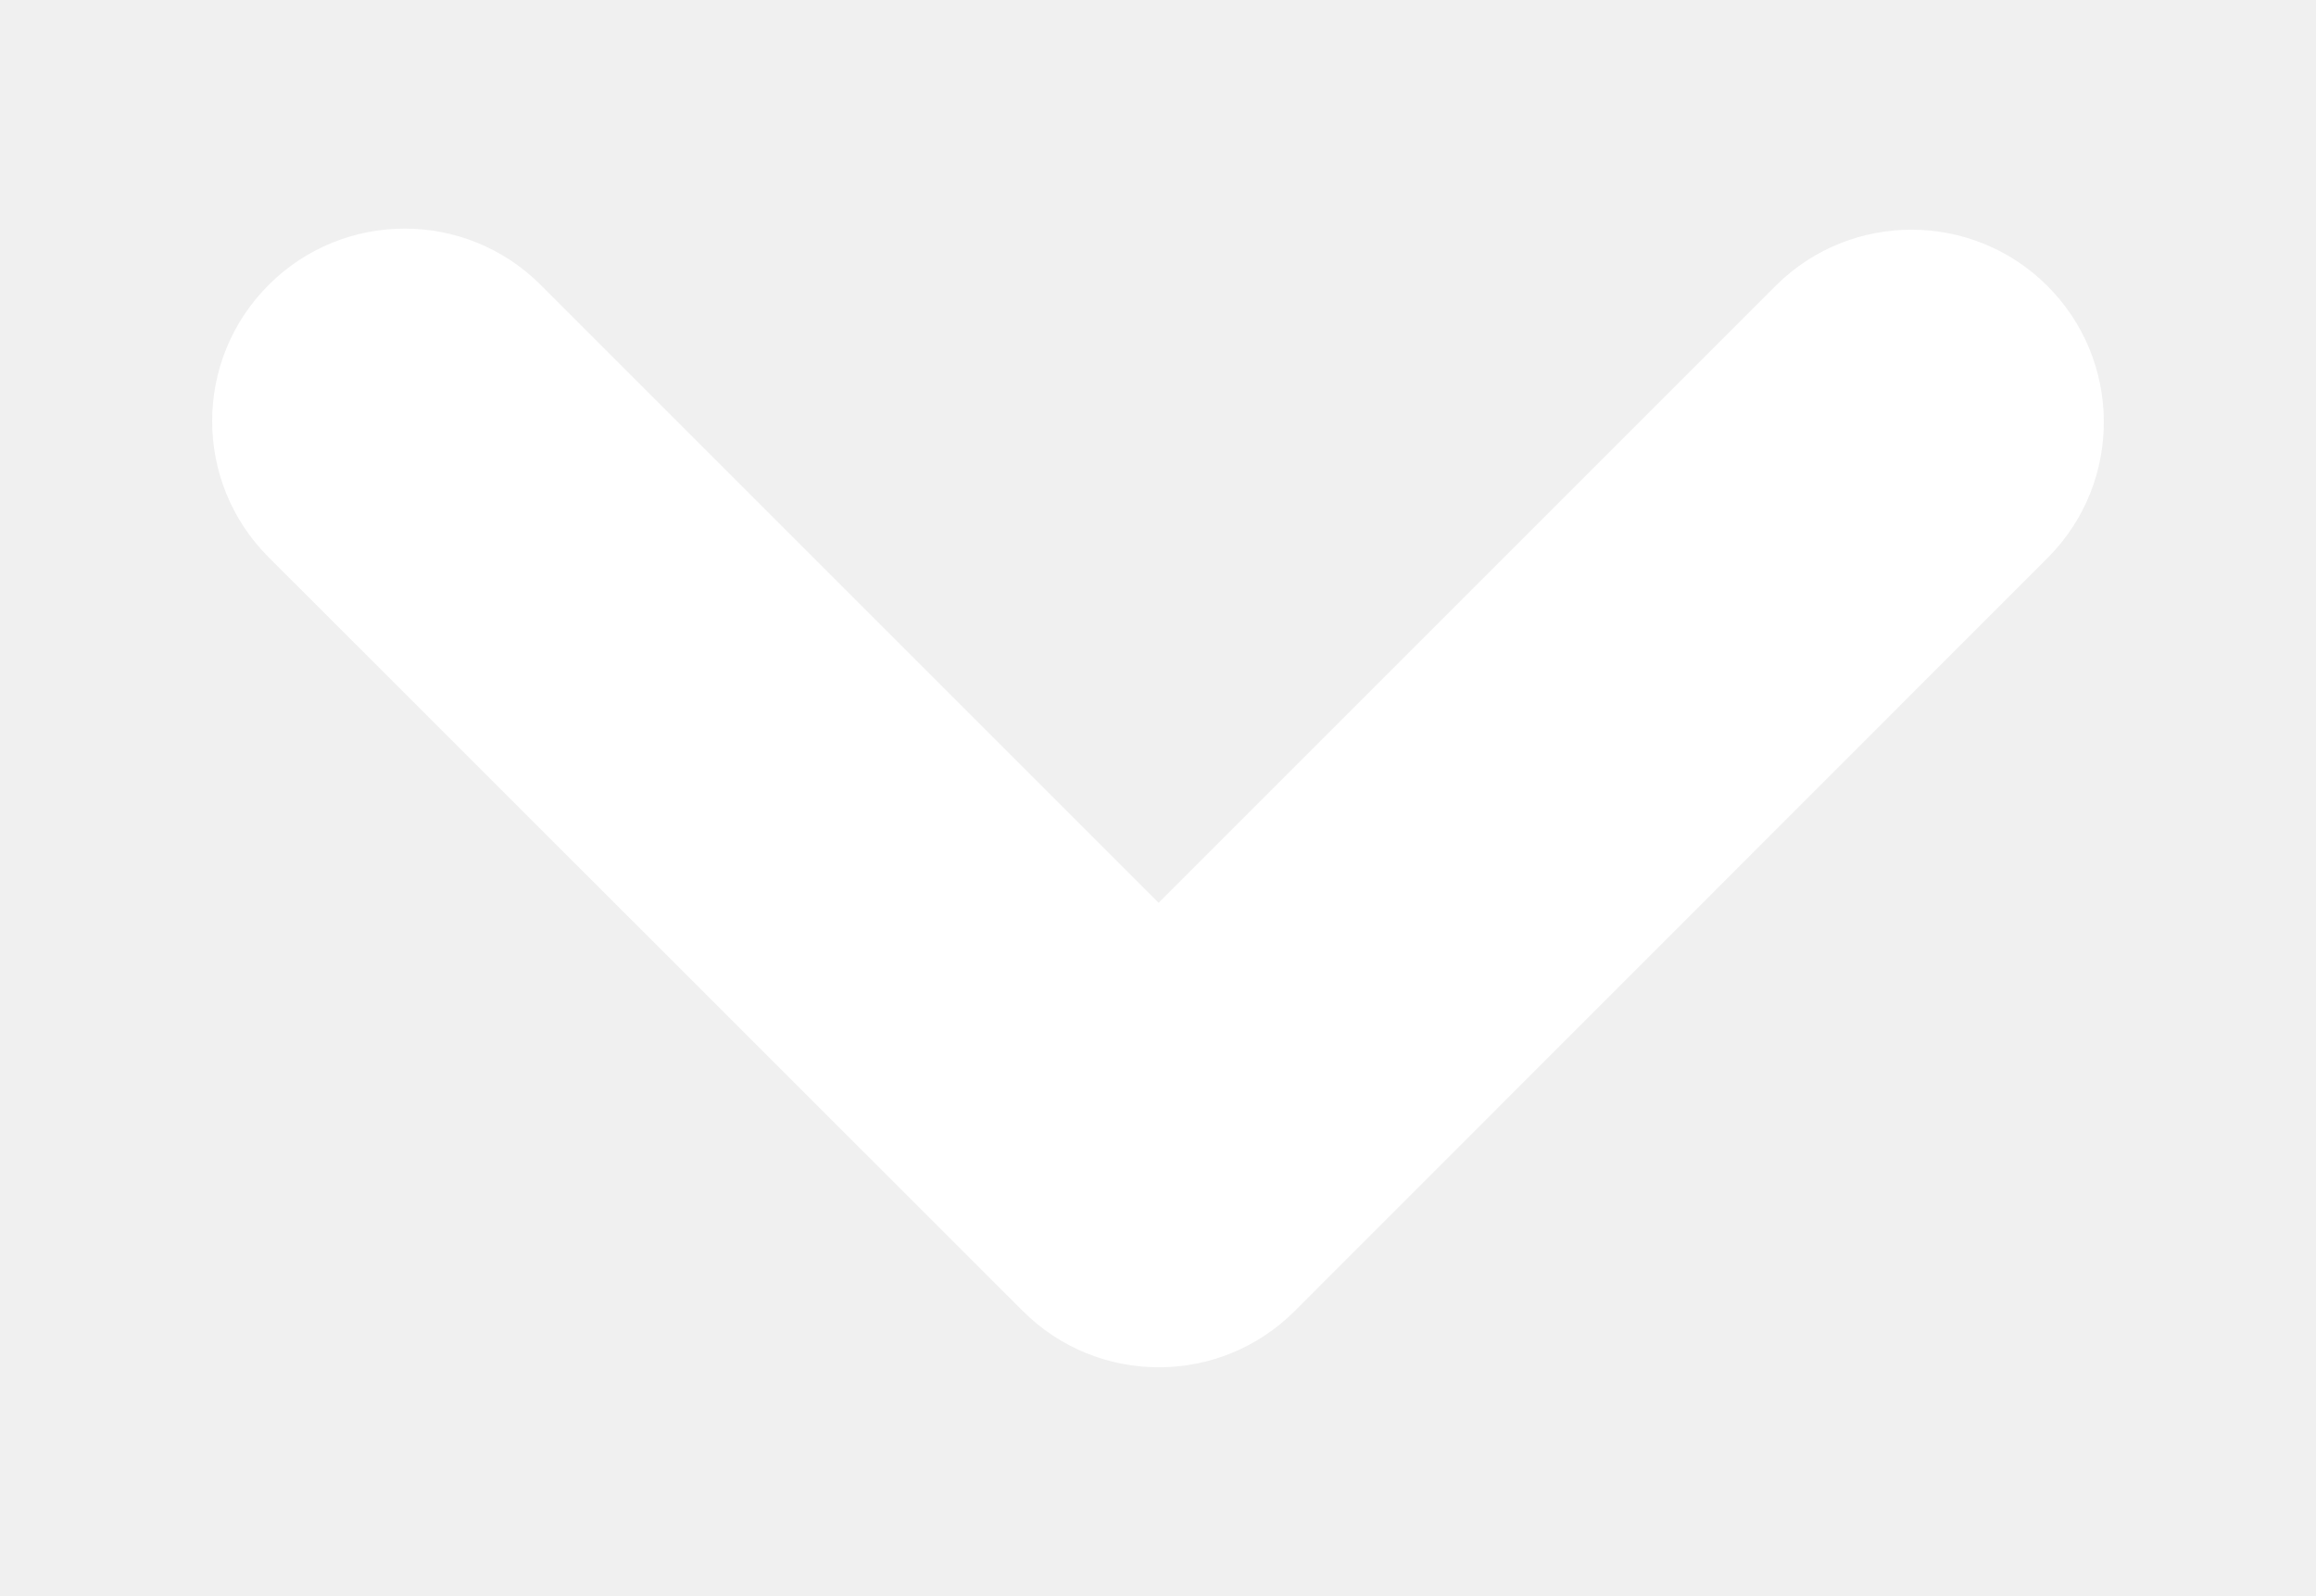
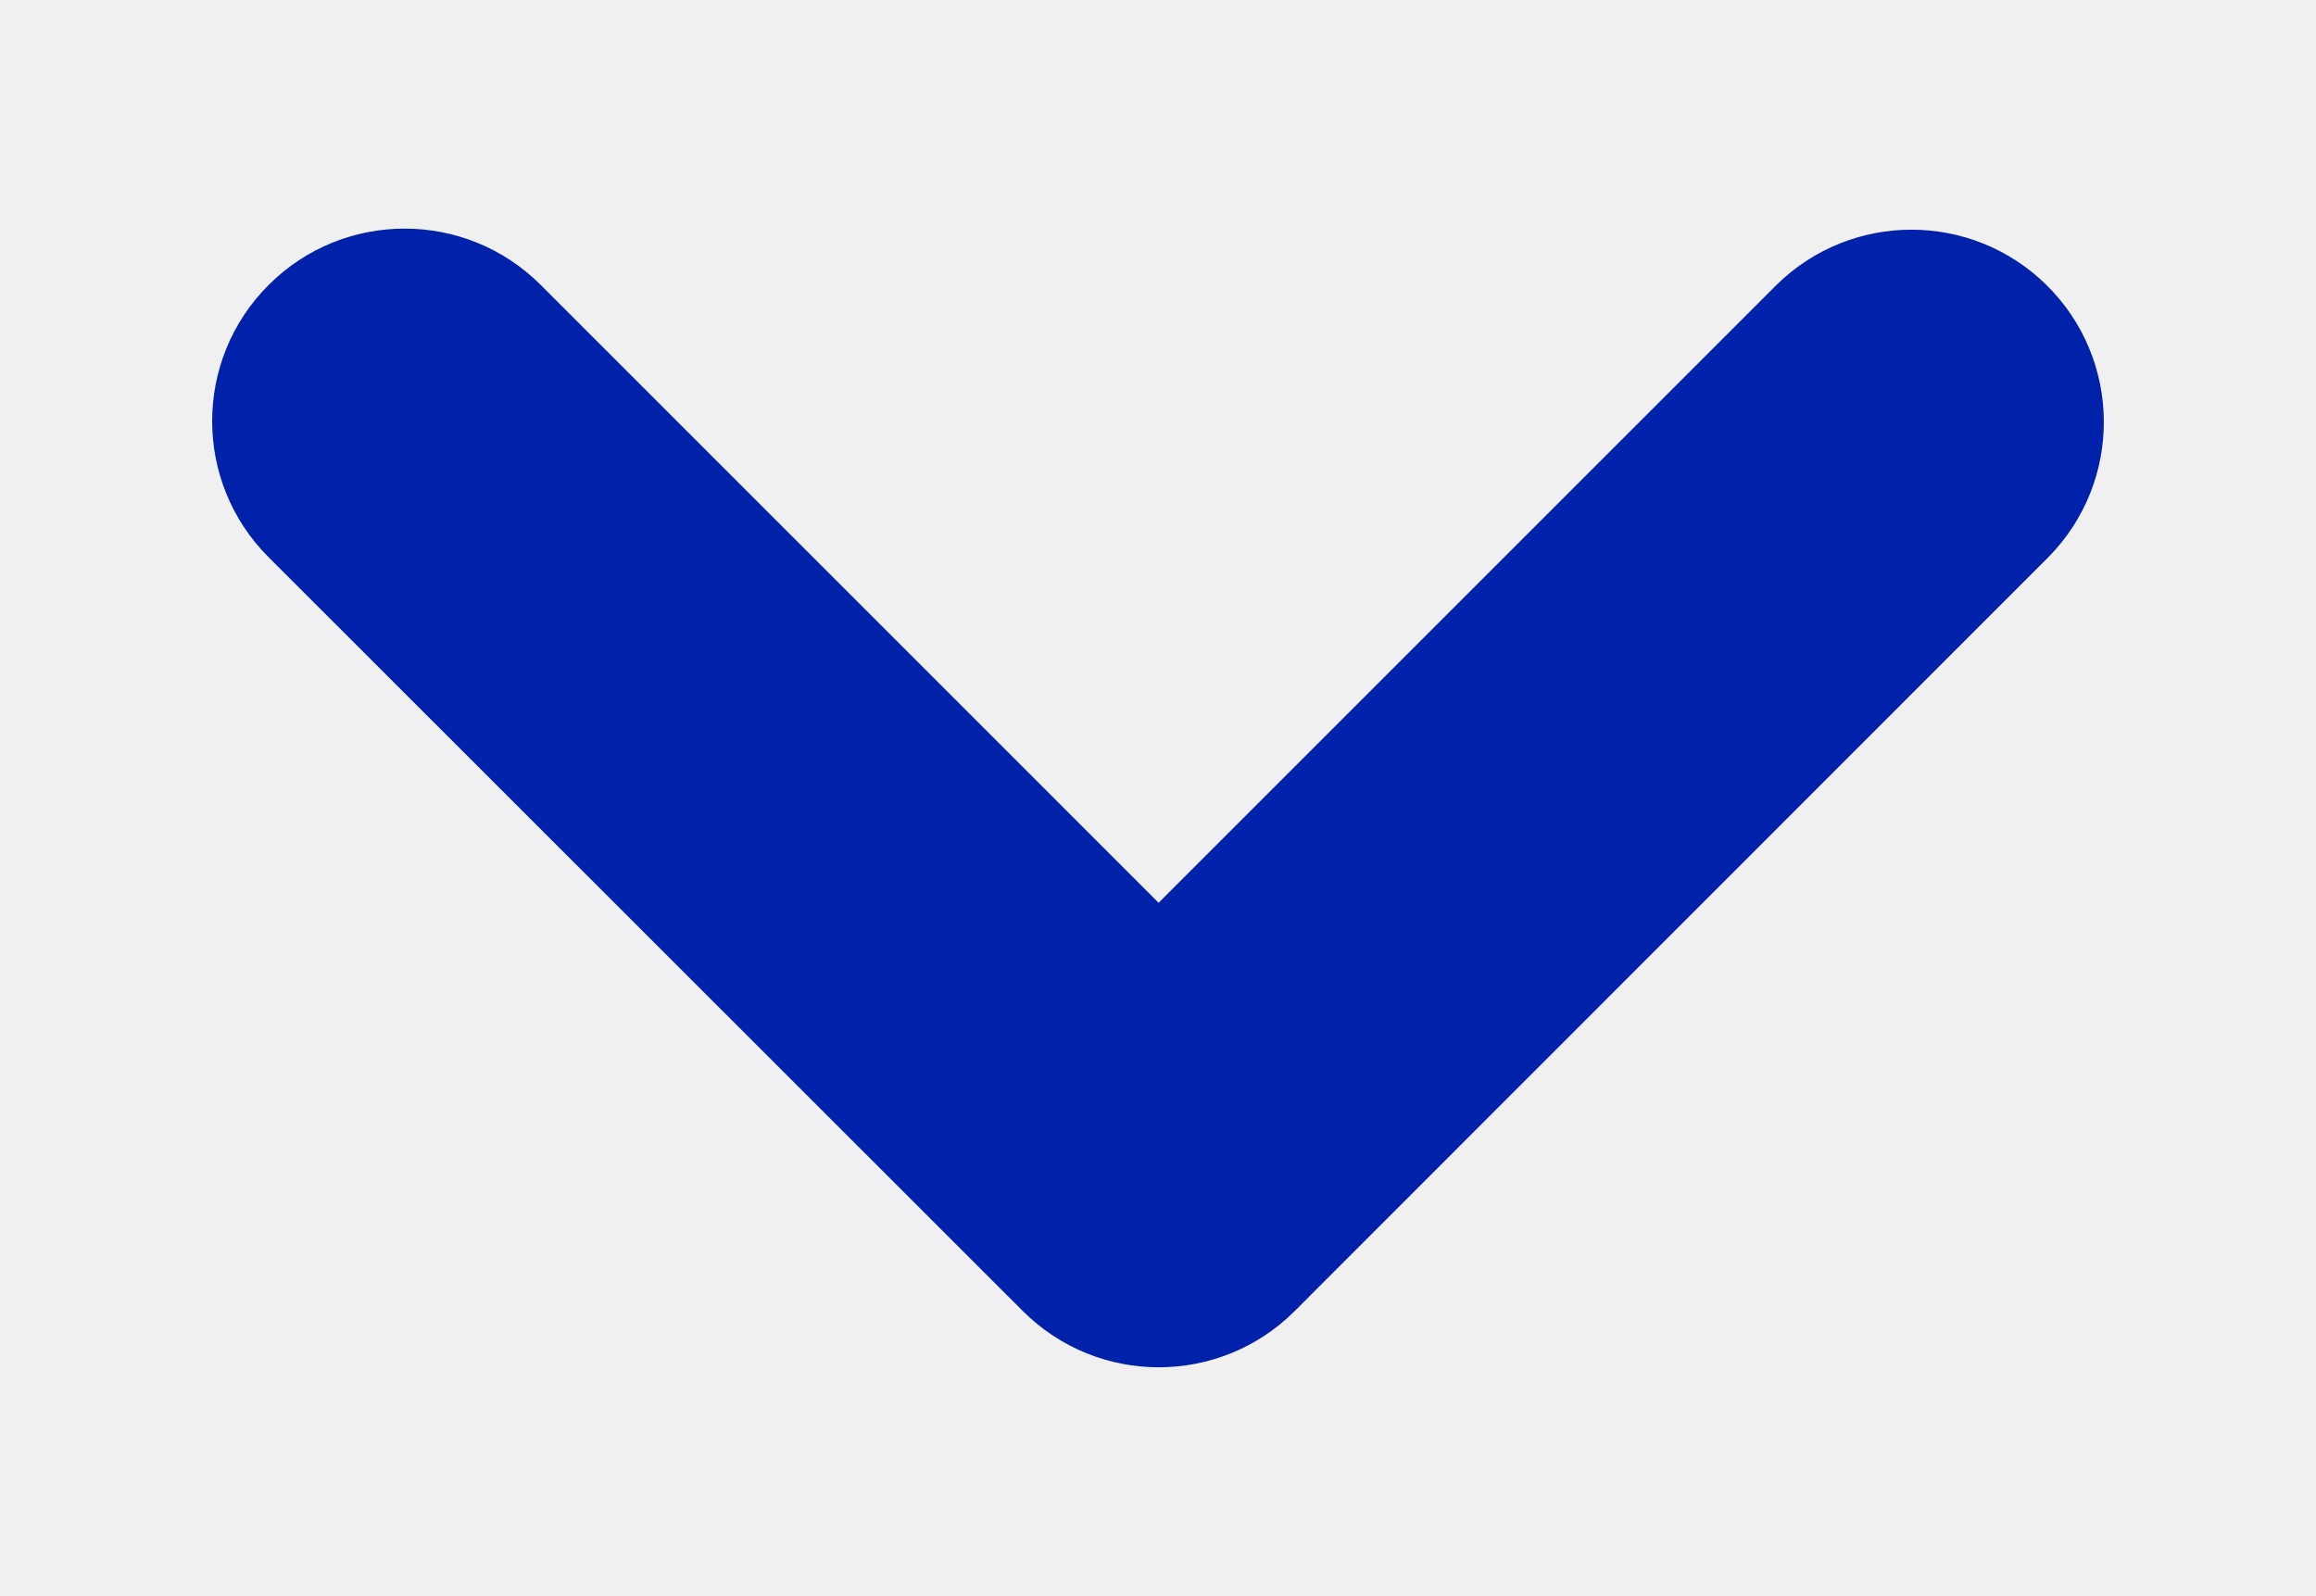
<svg xmlns="http://www.w3.org/2000/svg" version="1.1" id="Layer_1" x="0px" y="0px" width="344px" height="237.07px" viewBox="0 0 344 237.07" enable-background="new 0 0 344 237.07" xml:space="preserve">
-   <path fill="#FFFFFF" d="M39.893,42.34C28.729,53.492,28.718,71.584,39.87,82.749c0.008,0.008,0.017,0.016,0.022,0.021  l112.009,111.961c11.152,11.165,29.244,11.175,40.408,0.021c0.008-0.007,0.016-0.015,0.021-0.021L304.292,82.722  c11.062-11.255,10.904-29.346-0.35-40.407c-11.127-10.935-28.969-10.925-40.082,0.023l-91.769,91.769L80.323,42.339  c-11.152-11.164-29.244-11.175-40.41-0.022C39.909,42.325,39.901,42.333,39.893,42.34z" />
+   <path fill="#0021AA" d="M39.893,42.34C28.729,53.492,28.718,71.584,39.87,82.749c0.008,0.008,0.017,0.018,0.022,0.021  l112.009,111.961c11.152,11.165,29.244,11.175,40.408,0.021c0.008-0.007,0.018-0.015,0.021-0.021L304.292,82.722  c11.062-11.257,10.903-29.348-0.351-40.407c-11.127-10.937-28.969-10.925-40.082,0.021l-91.77,91.771L80.323,42.339  c-11.152-11.164-29.244-11.175-40.41-0.021C39.909,42.325,39.901,42.333,39.893,42.34z" />
</svg>
